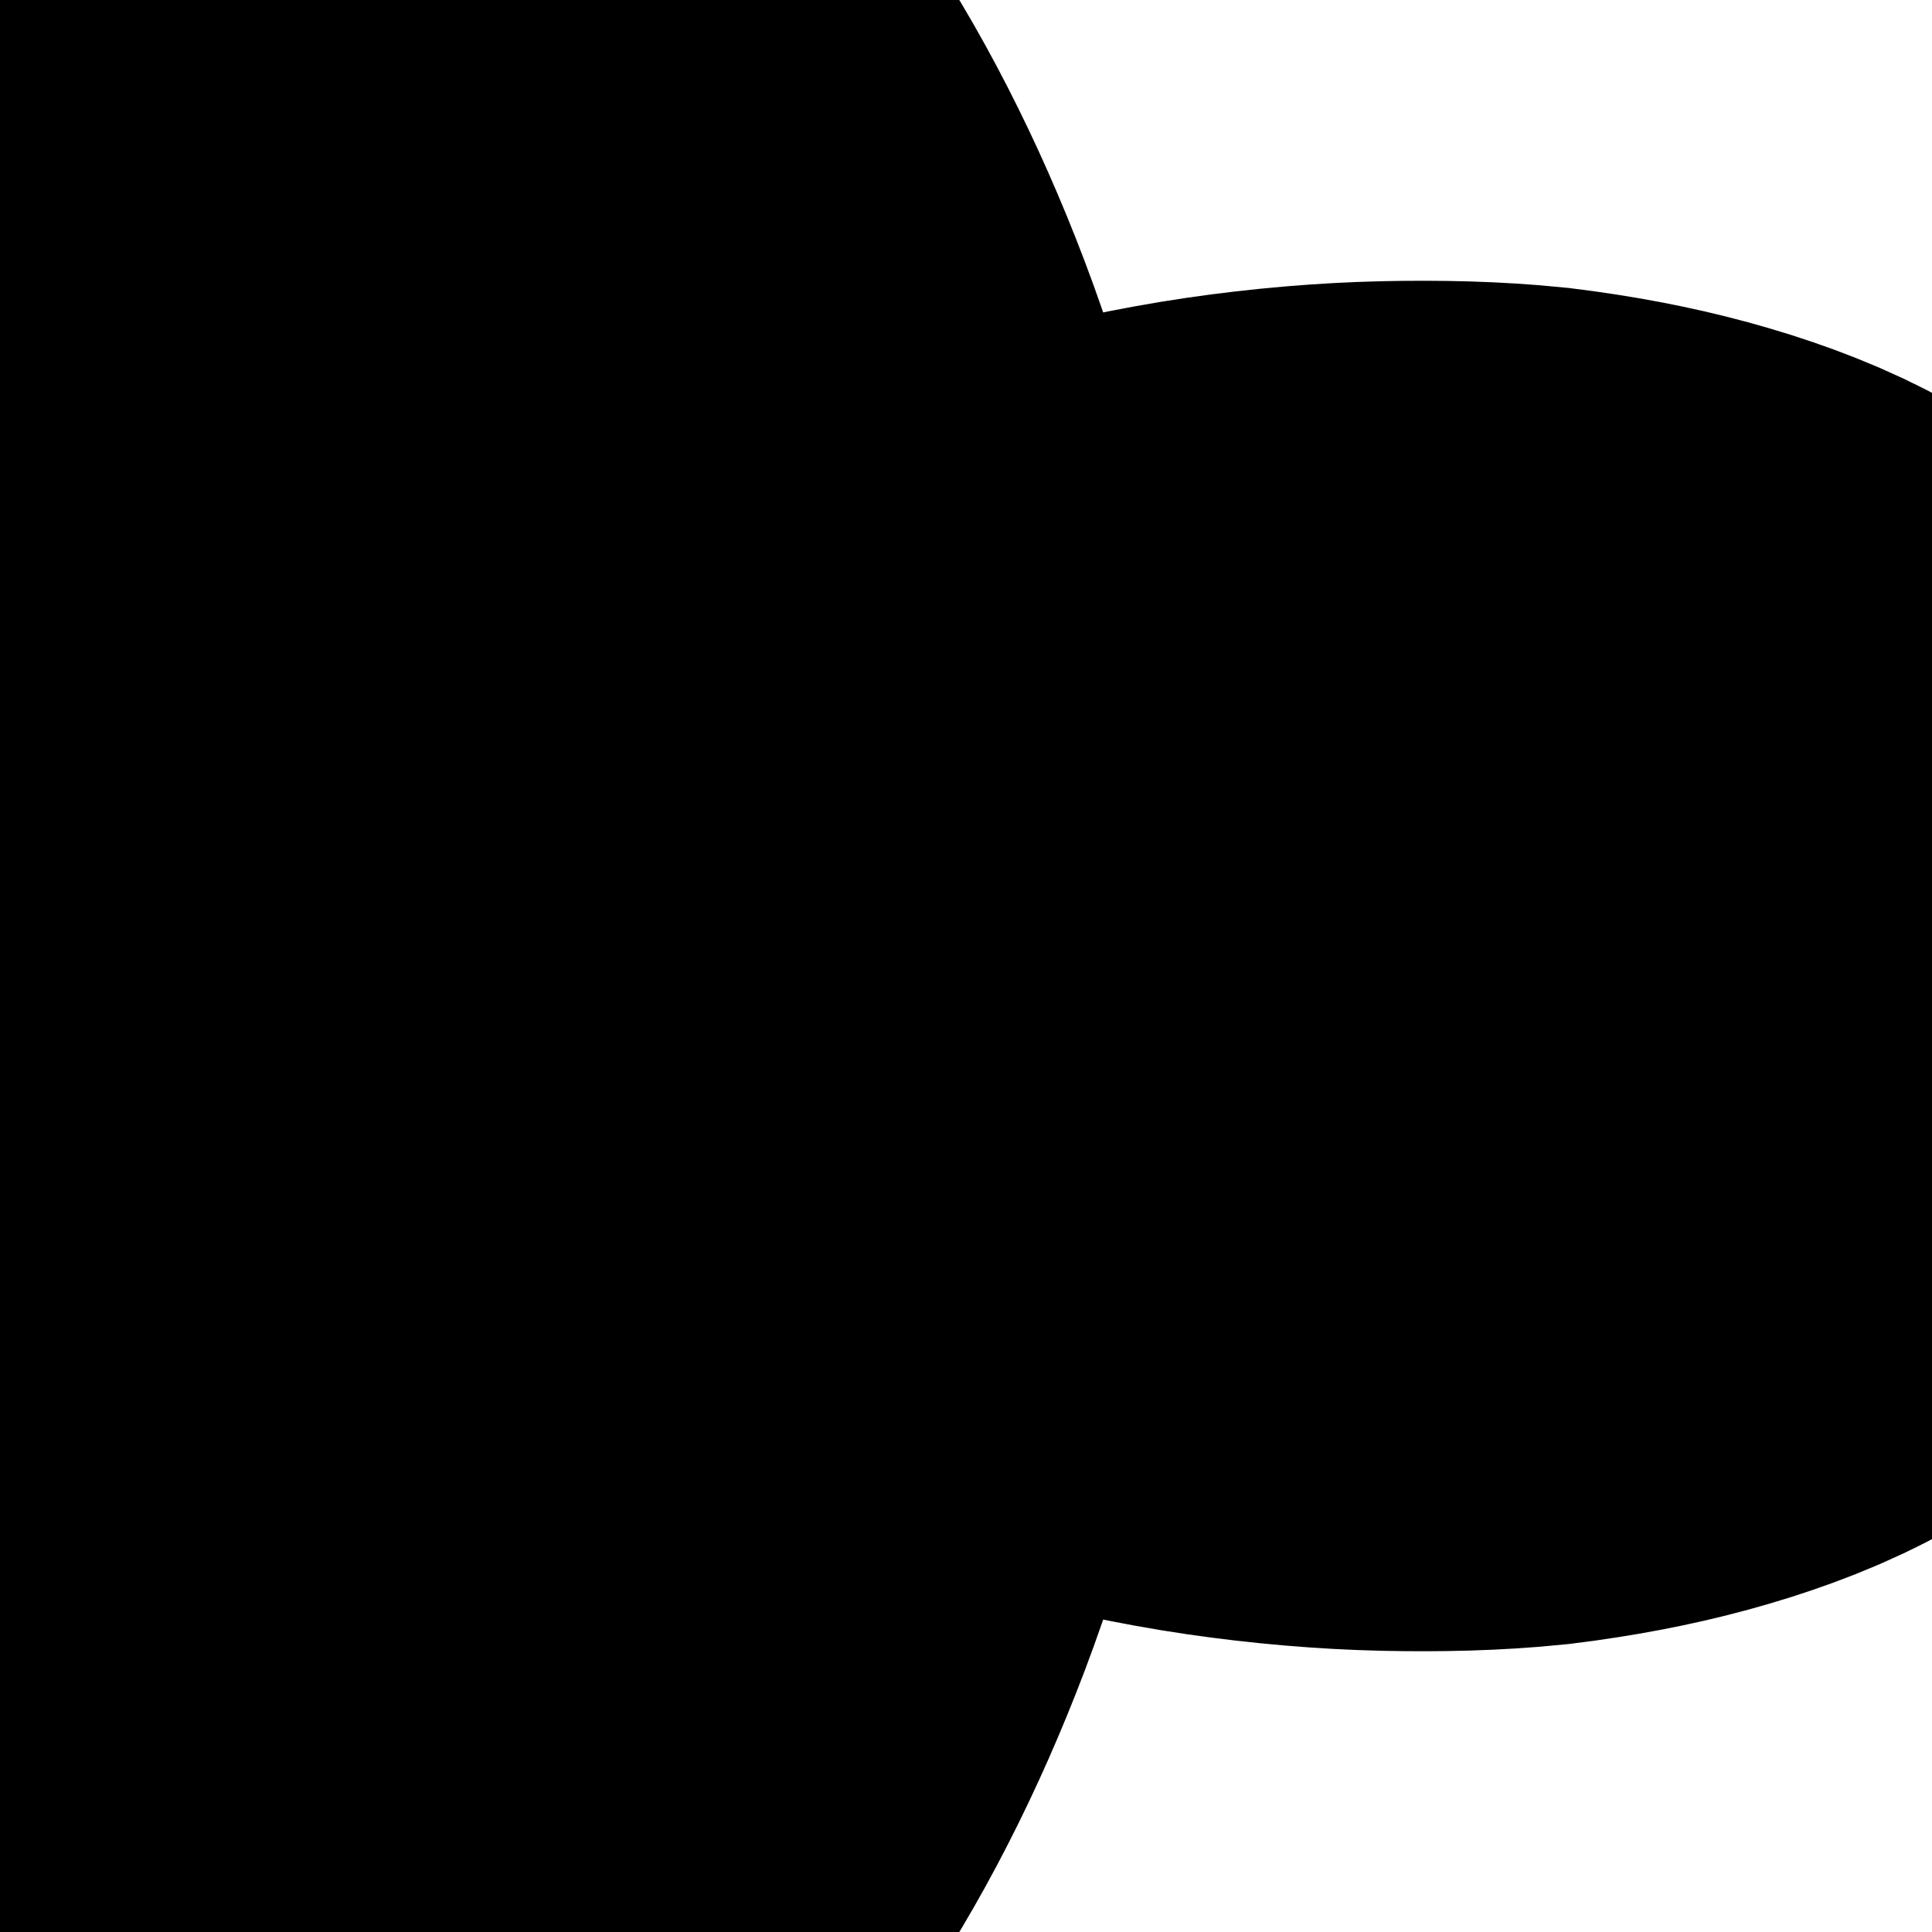
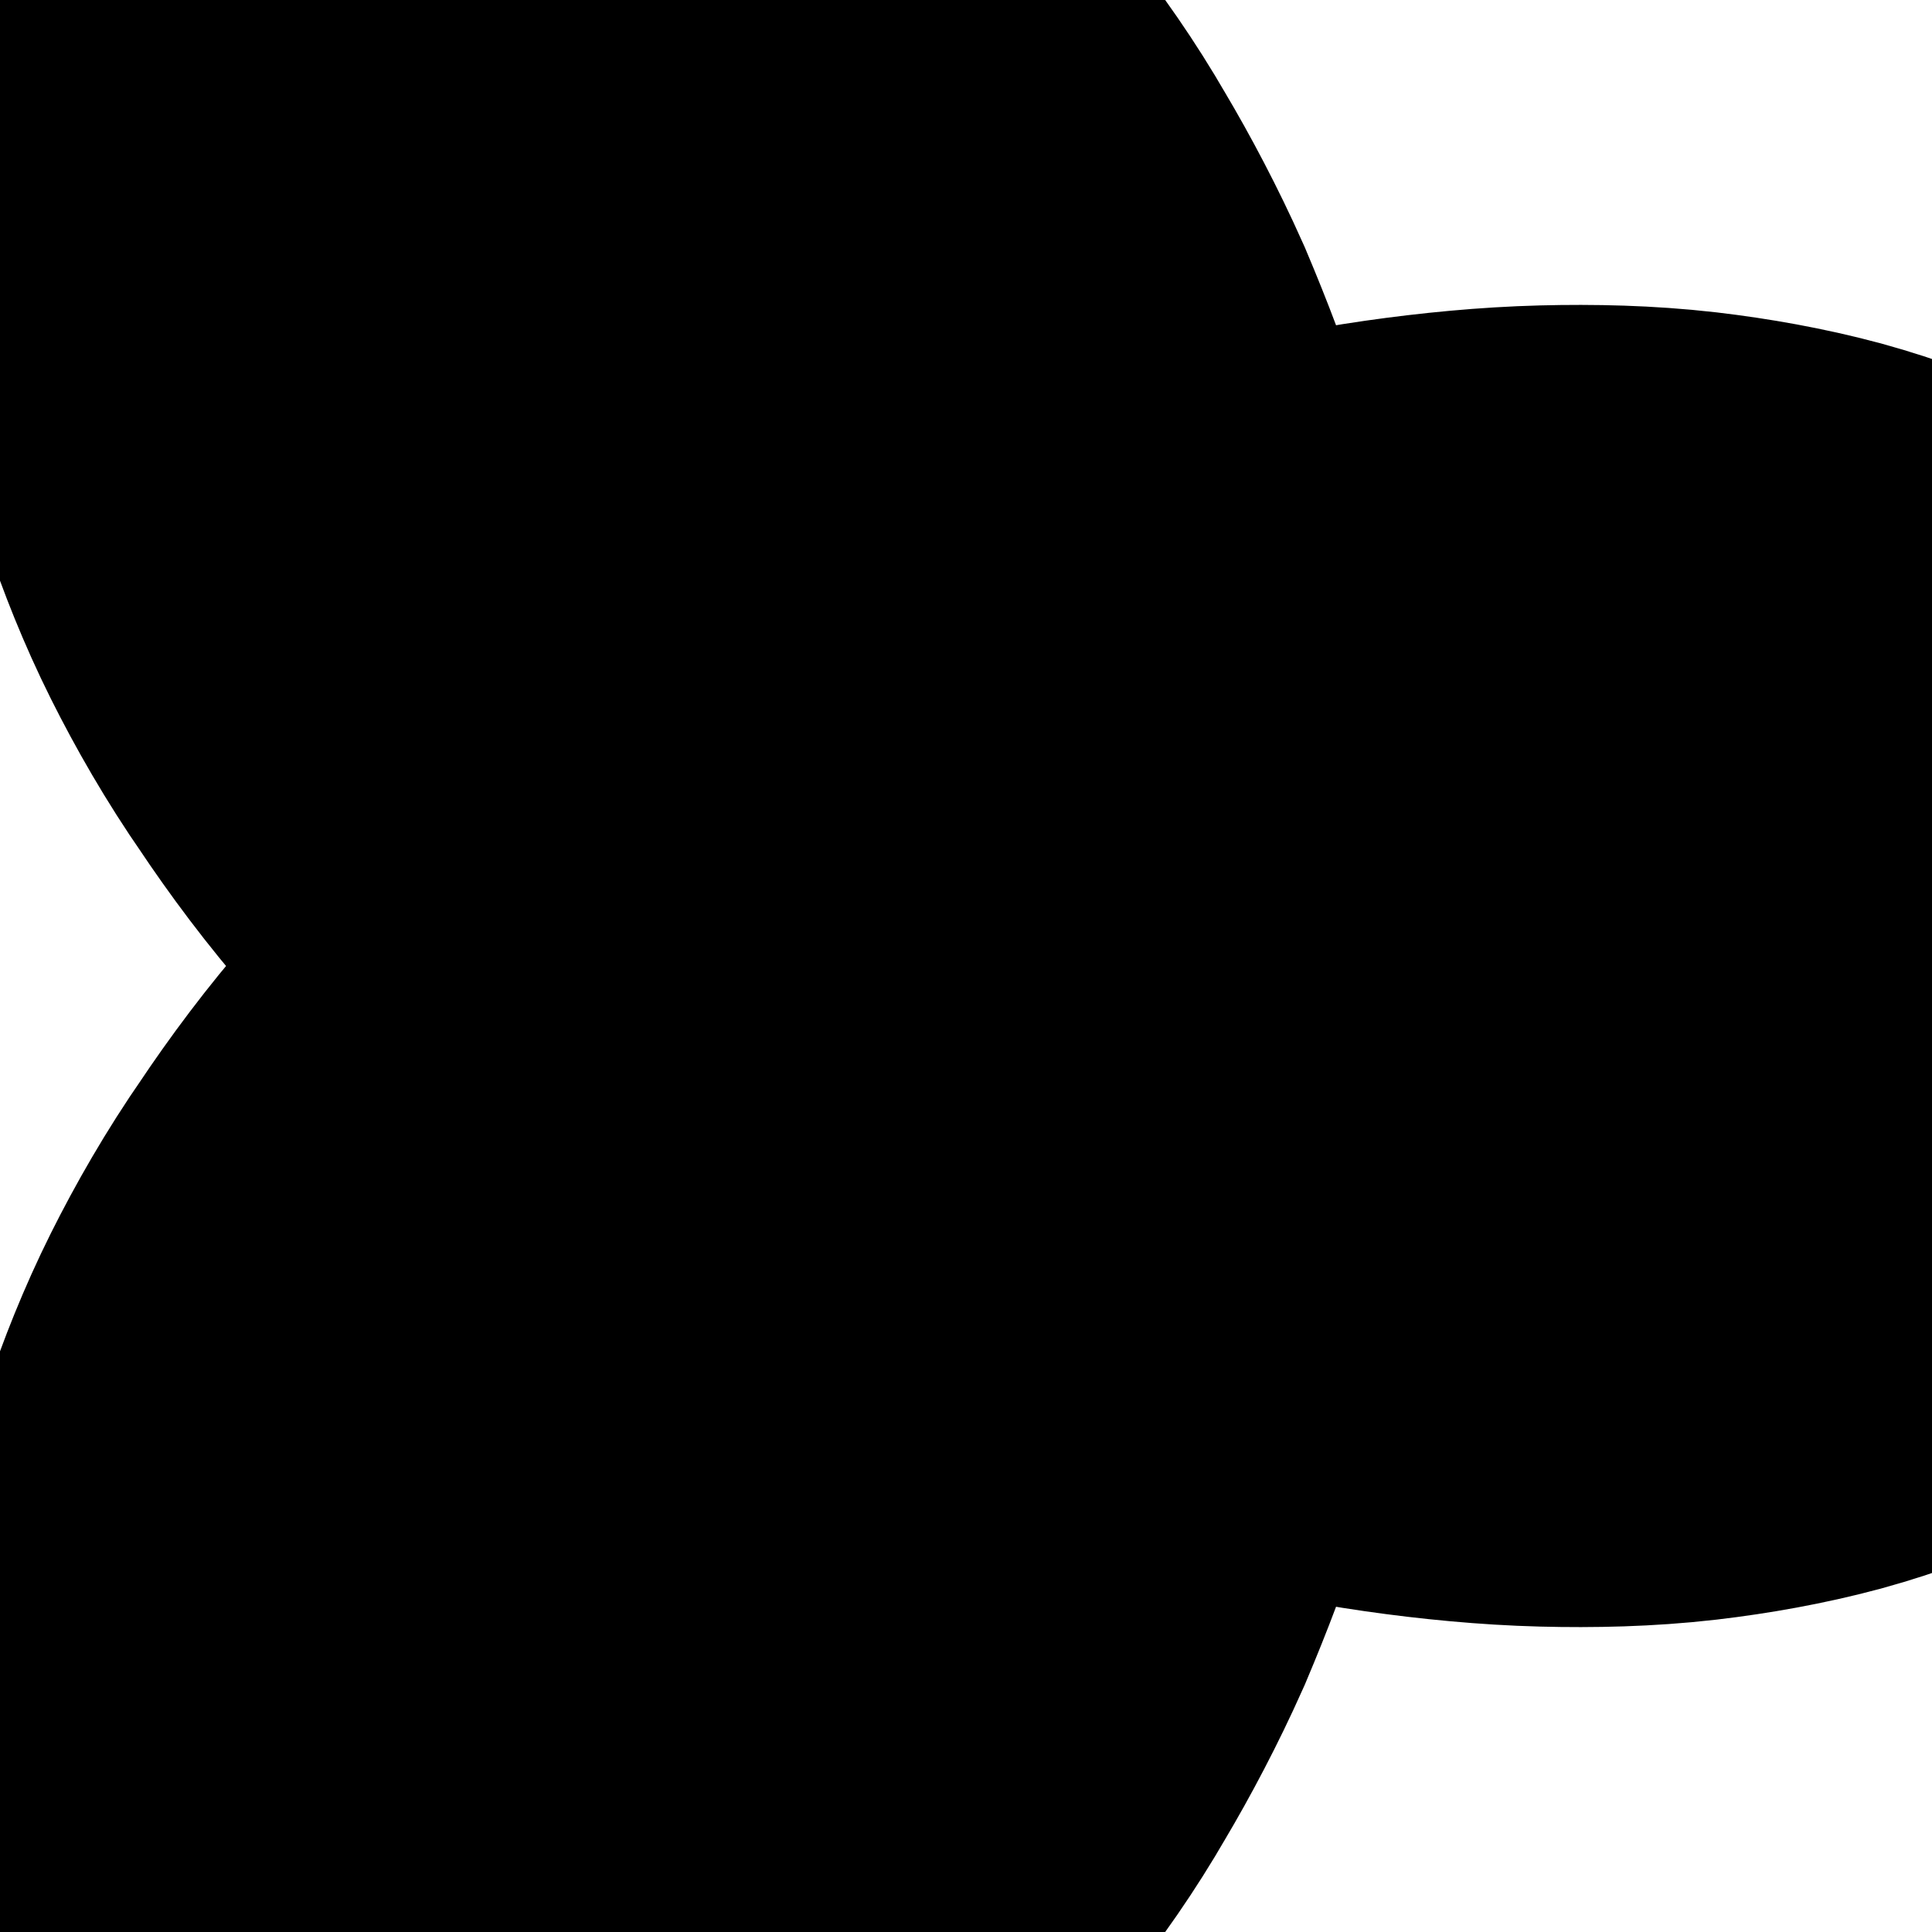
- <svg xmlns="http://www.w3.org/2000/svg" viewBox="-1 -1 2 2" data-name="Rose" data-beats="16" data-ppqn="128">
-   <path d="M 0.888 -0 C 0.888 0.018 0.883 0.037 0.874 0.055 C 0.865 0.073 0.851 0.091 0.834 0.107 C 0.816 0.122 0.793 0.138 0.767 0.151 C 0.742 0.164 0.711 0.175 0.678 0.184 C 0.645 0.193 0.608 0.2 0.568 0.205 C 0.529 0.209 0.486 0.21 0.441 0.209 C 0.397 0.208 0.349 0.204 0.301 0.197 C 0.253 0.19 0.203 0.179 0.153 0.166 C 0.103 0.153 0.052 0.137 0.001 0.118 C -0.05 0.099 -0.101 0.077 -0.15 0.052 C -0.2 0.028 -0.249 0.001 -0.296 -0.029 C -0.344 -0.058 -0.39 -0.09 -0.433 -0.123 C -0.476 -0.156 -0.518 -0.192 -0.556 -0.228 C -0.594 -0.264 -0.63 -0.302 -0.663 -0.34 C -0.695 -0.378 -0.724 -0.416 -0.75 -0.455 C -0.776 -0.493 -0.798 -0.531 -0.817 -0.568 C -0.835 -0.605 -0.85 -0.642 -0.862 -0.676 C -0.873 -0.711 -0.88 -0.744 -0.884 -0.775 C -0.888 -0.805 -0.889 -0.834 -0.886 -0.859 C -0.883 -0.885 -0.877 -0.908 -0.868 -0.927 C -0.859 -0.946 -0.846 -0.962 -0.832 -0.973 C -0.818 -0.985 -0.8 -0.993 -0.782 -0.997 C -0.763 -1.001 -0.742 -1.001 -0.72 -0.996 C -0.698 -0.992 -0.674 -0.983 -0.65 -0.97 C -0.626 -0.957 -0.601 -0.939 -0.577 -0.918 C -0.552 -0.896 -0.527 -0.87 -0.503 -0.841 C -0.48 -0.811 -0.456 -0.777 -0.434 -0.74 C -0.412 -0.703 -0.391 -0.662 -0.372 -0.619 C -0.353 -0.576 -0.335 -0.529 -0.32 -0.481 C -0.305 -0.432 -0.291 -0.381 -0.281 -0.328 C -0.27 -0.276 -0.262 -0.221 -0.257 -0.167 C -0.251 -0.112 -0.249 -0.056 -0.249 -0 C -0.249 0.056 -0.251 0.112 -0.257 0.167 C -0.262 0.221 -0.27 0.276 -0.281 0.328 C -0.291 0.381 -0.305 0.432 -0.32 0.481 C -0.335 0.529 -0.353 0.576 -0.372 0.619 C -0.391 0.662 -0.412 0.703 -0.434 0.74 C -0.456 0.777 -0.48 0.811 -0.503 0.841 C -0.527 0.87 -0.552 0.896 -0.577 0.918 C -0.601 0.939 -0.626 0.957 -0.65 0.97 C -0.674 0.983 -0.698 0.992 -0.72 0.996 C -0.742 1.001 -0.763 1.001 -0.782 0.997 C -0.8 0.993 -0.818 0.985 -0.832 0.973 C -0.846 0.962 -0.859 0.946 -0.868 0.927 C -0.877 0.908 -0.883 0.885 -0.886 0.859 C -0.889 0.834 -0.888 0.805 -0.884 0.775 C -0.88 0.744 -0.873 0.711 -0.862 0.676 C -0.85 0.642 -0.835 0.605 -0.817 0.568 C -0.798 0.531 -0.776 0.493 -0.75 0.455 C -0.724 0.416 -0.695 0.378 -0.663 0.34 C -0.63 0.302 -0.594 0.264 -0.556 0.228 C -0.518 0.192 -0.476 0.156 -0.433 0.123 C -0.39 0.09 -0.344 0.058 -0.296 0.029 C -0.249 -0.001 -0.2 -0.028 -0.15 -0.052 C -0.101 -0.077 -0.05 -0.099 0.001 -0.118 C 0.052 -0.137 0.103 -0.153 0.153 -0.166 C 0.203 -0.179 0.253 -0.19 0.301 -0.197 C 0.349 -0.204 0.397 -0.208 0.441 -0.209 C 0.486 -0.21 0.529 -0.209 0.568 -0.205 C 0.608 -0.2 0.645 -0.193 0.678 -0.184 C 0.711 -0.175 0.742 -0.164 0.767 -0.151 C 0.793 -0.138 0.816 -0.122 0.834 -0.107 C 0.851 -0.091 0.865 -0.073 0.874 -0.055 C 0.883 -0.037 0.888 -0.018 0.888 0 C 0.888 0.018 0.883 0.037 0.874 0.055 C 0.865 0.073 0.851 0.091 0.834 0.107 C 0.816 0.122 0.793 0.138 0.767 0.151 C 0.742 0.164 0.711 0.175 0.678 0.184 C 0.645 0.193 0.608 0.2 0.568 0.205 C 0.529 0.209 0.486 0.21 0.441 0.209 C 0.397 0.208 0.349 0.204 0.301 0.197 C 0.253 0.19 0.203 0.179 0.153 0.166 C 0.103 0.153 0.052 0.137 0.001 0.118 C -0.05 0.099 -0.101 0.077 -0.15 0.052 C -0.2 0.028 -0.249 0.001 -0.296 -0.029 C -0.344 -0.058 -0.39 -0.09 -0.433 -0.123 C -0.476 -0.156 -0.518 -0.192 -0.556 -0.228 C -0.594 -0.264 -0.63 -0.302 -0.663 -0.34 C -0.695 -0.378 -0.724 -0.416 -0.75 -0.455 C -0.776 -0.493 -0.798 -0.531 -0.817 -0.568 C -0.835 -0.605 -0.85 -0.642 -0.862 -0.676 C -0.873 -0.711 -0.88 -0.744 -0.884 -0.775 C -0.888 -0.805 -0.889 -0.834 -0.886 -0.859 C -0.883 -0.885 -0.877 -0.908 -0.868 -0.927 C -0.859 -0.946 -0.846 -0.962 -0.832 -0.973 C -0.818 -0.985 -0.8 -0.993 -0.782 -0.997 C -0.763 -1.001 -0.742 -1.001 -0.72 -0.996 C -0.698 -0.992 -0.674 -0.983 -0.65 -0.97 C -0.626 -0.957 -0.601 -0.939 -0.577 -0.918 C -0.552 -0.896 -0.527 -0.87 -0.503 -0.841 C -0.48 -0.811 -0.456 -0.777 -0.434 -0.74 C -0.412 -0.703 -0.391 -0.662 -0.372 -0.619 C -0.353 -0.576 -0.335 -0.529 -0.32 -0.481 C -0.305 -0.432 -0.291 -0.381 -0.281 -0.328 C -0.27 -0.276 -0.262 -0.221 -0.257 -0.167 C -0.251 -0.112 -0.249 -0.056 -0.249 -0 C -0.249 0.056 -0.251 0.112 -0.257 0.167 C -0.262 0.221 -0.27 0.276 -0.281 0.328 C -0.291 0.381 -0.305 0.432 -0.32 0.481 C -0.335 0.529 -0.353 0.576 -0.372 0.619 C -0.391 0.662 -0.412 0.703 -0.434 0.74 C -0.456 0.777 -0.48 0.811 -0.503 0.841 C -0.527 0.87 -0.552 0.896 -0.577 0.918 C -0.601 0.939 -0.626 0.957 -0.65 0.97 C -0.674 0.983 -0.698 0.992 -0.72 0.996 C -0.742 1.001 -0.763 1.001 -0.782 0.997 C -0.8 0.993 -0.818 0.985 -0.832 0.973 C -0.846 0.962 -0.859 0.946 -0.868 0.927 C -0.877 0.908 -0.883 0.885 -0.886 0.859 C -0.889 0.834 -0.888 0.805 -0.884 0.775 C -0.88 0.744 -0.873 0.711 -0.862 0.676 C -0.85 0.642 -0.835 0.605 -0.817 0.568 C -0.798 0.531 -0.776 0.493 -0.75 0.455 C -0.724 0.416 -0.695 0.378 -0.663 0.34 C -0.63 0.302 -0.594 0.264 -0.556 0.228 C -0.518 0.192 -0.476 0.156 -0.433 0.123 C -0.39 0.09 -0.344 0.058 -0.296 0.029 C -0.249 -0.001 -0.2 -0.028 -0.15 -0.052 C -0.101 -0.077 -0.05 -0.099 0.001 -0.118 C 0.052 -0.137 0.103 -0.153 0.153 -0.166 C 0.203 -0.179 0.253 -0.19 0.301 -0.197 C 0.349 -0.204 0.397 -0.208 0.441 -0.209 C 0.486 -0.21 0.529 -0.209 0.568 -0.205 C 0.608 -0.2 0.645 -0.193 0.678 -0.184 C 0.711 -0.175 0.742 -0.164 0.767 -0.151 C 0.793 -0.138 0.816 -0.122 0.834 -0.107 C 0.851 -0.091 0.865 -0.073 0.874 -0.055 C 0.883 -0.037 0.888 -0.018 0.888 -0" fill="none" stroke="black" />
+ <svg xmlns="http://www.w3.org/2000/svg" viewBox="-1 -1 2 2" data-name="Rose" data-beats="16" data-direction="fwd" data-end-action="loop" data-act-mode="one-shot" data-rotate="0.0" data-spin="0" data-reach-lfo="0" data-env-attack="2" data-env-decay="3" data-env-max="1.0" data-reach="0.5" data-mirror-south="0" data-clip-top="0.0" data-clip-bottom="0.0" data-flat="0" data-flat-elevation="0.5" data-playback-bar="0" data-playback-beat="0" data-playback-tick="0" data-ppqn="128">
+   <path d="M 1 0 C 1 0.016 0.996 0.033 0.988 0.049 C 0.98 0.064 0.968 0.08 0.952 0.094 C 0.937 0.108 0.917 0.121 0.894 0.133 C 0.871 0.144 0.845 0.154 0.816 0.162 C 0.786 0.17 0.753 0.176 0.719 0.18 C 0.684 0.184 0.646 0.185 0.607 0.184 C 0.568 0.183 0.526 0.179 0.484 0.173 C 0.442 0.167 0.398 0.158 0.354 0.146 C 0.309 0.135 0.264 0.121 0.22 0.104 C 0.175 0.087 0.13 0.068 0.086 0.046 C 0.043 0.025 -0.001 0.001 -0.042 -0.025 C -0.084 -0.051 -0.124 -0.079 -0.162 -0.108 C -0.2 -0.138 -0.237 -0.169 -0.271 -0.201 C -0.304 -0.233 -0.336 -0.266 -0.364 -0.299 C -0.393 -0.332 -0.419 -0.367 -0.441 -0.4 C -0.464 -0.433 -0.484 -0.468 -0.5 -0.5 C -0.516 -0.532 -0.529 -0.565 -0.539 -0.595 C -0.549 -0.625 -0.556 -0.655 -0.559 -0.682 C -0.563 -0.709 -0.563 -0.734 -0.561 -0.756 C -0.558 -0.778 -0.553 -0.799 -0.545 -0.816 C -0.537 -0.832 -0.526 -0.846 -0.513 -0.857 C -0.501 -0.867 -0.486 -0.874 -0.469 -0.878 C -0.453 -0.881 -0.434 -0.881 -0.415 -0.877 C -0.396 -0.873 -0.374 -0.865 -0.354 -0.854 C -0.333 -0.842 -0.31 -0.827 -0.289 -0.808 C -0.267 -0.789 -0.245 -0.766 -0.224 -0.74 C -0.203 -0.714 -0.182 -0.684 -0.163 -0.651 C -0.144 -0.619 -0.125 -0.583 -0.108 -0.545 C -0.092 -0.507 -0.076 -0.466 -0.063 -0.423 C -0.049 -0.38 -0.038 -0.335 -0.029 -0.289 C -0.019 -0.243 -0.012 -0.195 -0.007 -0.147 C -0.003 -0.098 0 -0.049 -0 0 C -0 0.049 -0.003 0.098 -0.007 0.147 C -0.012 0.195 -0.019 0.243 -0.029 0.289 C -0.038 0.335 -0.049 0.38 -0.063 0.423 C -0.076 0.466 -0.092 0.507 -0.108 0.545 C -0.125 0.583 -0.144 0.619 -0.163 0.651 C -0.182 0.684 -0.203 0.714 -0.224 0.74 C -0.245 0.766 -0.267 0.789 -0.289 0.808 C -0.31 0.827 -0.333 0.842 -0.354 0.854 C -0.374 0.865 -0.396 0.873 -0.415 0.877 C -0.434 0.881 -0.453 0.881 -0.469 0.878 C -0.486 0.874 -0.501 0.867 -0.513 0.857 C -0.526 0.846 -0.537 0.832 -0.545 0.816 C -0.553 0.799 -0.558 0.778 -0.561 0.756 C -0.563 0.734 -0.563 0.709 -0.559 0.682 C -0.556 0.655 -0.549 0.625 -0.539 0.595 C -0.529 0.565 -0.516 0.532 -0.5 0.5 C -0.484 0.468 -0.464 0.433 -0.441 0.4 C -0.419 0.367 -0.393 0.332 -0.364 0.299 C -0.336 0.266 -0.304 0.233 -0.271 0.201 C -0.237 0.169 -0.2 0.138 -0.162 0.108 C -0.124 0.079 -0.084 0.051 -0.042 0.025 C -0.001 -0.001 0.043 -0.025 0.086 -0.046 C 0.13 -0.068 0.175 -0.087 0.22 -0.104 C 0.264 -0.121 0.309 -0.135 0.354 -0.146 C 0.398 -0.158 0.442 -0.167 0.484 -0.173 C 0.526 -0.179 0.568 -0.183 0.607 -0.184 C 0.646 -0.185 0.684 -0.184 0.719 -0.18 C 0.753 -0.176 0.786 -0.17 0.816 -0.162 C 0.845 -0.154 0.871 -0.144 0.894 -0.133 C 0.917 -0.121 0.937 -0.108 0.952 -0.094 C 0.968 -0.08 0.98 -0.064 0.988 -0.049 C 0.996 -0.033 1 -0.016 1 0 C 1 0.016 0.996 0.033 0.988 0.049 C 0.98 0.064 0.968 0.08 0.952 0.094 C 0.937 0.108 0.917 0.121 0.894 0.133 C 0.871 0.144 0.845 0.154 0.816 0.162 C 0.786 0.17 0.753 0.176 0.719 0.18 C 0.684 0.184 0.646 0.185 0.607 0.184 C 0.568 0.183 0.526 0.179 0.484 0.173 C 0.442 0.167 0.398 0.158 0.354 0.146 C 0.309 0.135 0.264 0.121 0.22 0.104 C 0.175 0.087 0.13 0.068 0.086 0.046 C 0.043 0.025 -0.001 0.001 -0.042 -0.025 C -0.084 -0.051 -0.124 -0.079 -0.162 -0.108 C -0.2 -0.138 -0.237 -0.169 -0.271 -0.201 C -0.304 -0.233 -0.336 -0.266 -0.364 -0.299 C -0.393 -0.332 -0.419 -0.367 -0.441 -0.4 C -0.464 -0.433 -0.484 -0.468 -0.5 -0.5 C -0.516 -0.532 -0.529 -0.565 -0.539 -0.595 C -0.549 -0.625 -0.556 -0.655 -0.559 -0.682 C -0.563 -0.709 -0.563 -0.734 -0.561 -0.756 C -0.558 -0.778 -0.553 -0.799 -0.545 -0.816 C -0.537 -0.832 -0.526 -0.846 -0.513 -0.857 C -0.501 -0.867 -0.486 -0.874 -0.469 -0.878 C -0.453 -0.881 -0.434 -0.881 -0.415 -0.877 C -0.396 -0.873 -0.374 -0.865 -0.354 -0.854 C -0.333 -0.842 -0.31 -0.827 -0.289 -0.808 C -0.267 -0.789 -0.245 -0.766 -0.224 -0.74 C -0.203 -0.714 -0.182 -0.684 -0.163 -0.651 C -0.144 -0.619 -0.125 -0.583 -0.108 -0.545 C -0.092 -0.507 -0.076 -0.466 -0.063 -0.423 C -0.049 -0.38 -0.038 -0.335 -0.029 -0.289 C -0.019 -0.243 -0.012 -0.195 -0.007 -0.147 C -0.003 -0.098 0 -0.049 -0 0 C -0 0.049 -0.003 0.098 -0.007 0.147 C -0.012 0.195 -0.019 0.243 -0.029 0.289 C -0.038 0.335 -0.049 0.38 -0.063 0.423 C -0.076 0.466 -0.092 0.507 -0.108 0.545 C -0.125 0.583 -0.144 0.619 -0.163 0.651 C -0.182 0.684 -0.203 0.714 -0.224 0.74 C -0.245 0.766 -0.267 0.789 -0.289 0.808 C -0.31 0.827 -0.333 0.842 -0.354 0.854 C -0.374 0.865 -0.396 0.873 -0.415 0.877 C -0.434 0.881 -0.453 0.881 -0.469 0.878 C -0.486 0.874 -0.501 0.867 -0.513 0.857 C -0.526 0.846 -0.537 0.832 -0.545 0.816 C -0.553 0.799 -0.558 0.778 -0.561 0.756 C -0.563 0.734 -0.563 0.709 -0.559 0.682 C -0.556 0.655 -0.549 0.625 -0.539 0.595 C -0.529 0.565 -0.516 0.532 -0.5 0.5 C -0.484 0.468 -0.464 0.433 -0.441 0.4 C -0.419 0.367 -0.393 0.332 -0.364 0.299 C -0.336 0.266 -0.304 0.233 -0.271 0.201 C -0.237 0.169 -0.2 0.138 -0.162 0.108 C -0.124 0.079 -0.084 0.051 -0.042 0.025 C -0.001 -0.001 0.043 -0.025 0.086 -0.046 C 0.13 -0.068 0.175 -0.087 0.22 -0.104 C 0.264 -0.121 0.309 -0.135 0.354 -0.146 C 0.398 -0.158 0.442 -0.167 0.484 -0.173 C 0.526 -0.179 0.568 -0.183 0.607 -0.184 C 0.646 -0.185 0.684 -0.184 0.719 -0.18 C 0.753 -0.176 0.786 -0.17 0.816 -0.162 C 0.845 -0.154 0.871 -0.144 0.894 -0.133 C 0.917 -0.121 0.937 -0.108 0.952 -0.094 C 0.968 -0.08 0.98 -0.064 0.988 -0.049 C 0.996 -0.033 1 -0.016 1 0 Z" fill="none" stroke="black" />
</svg>
